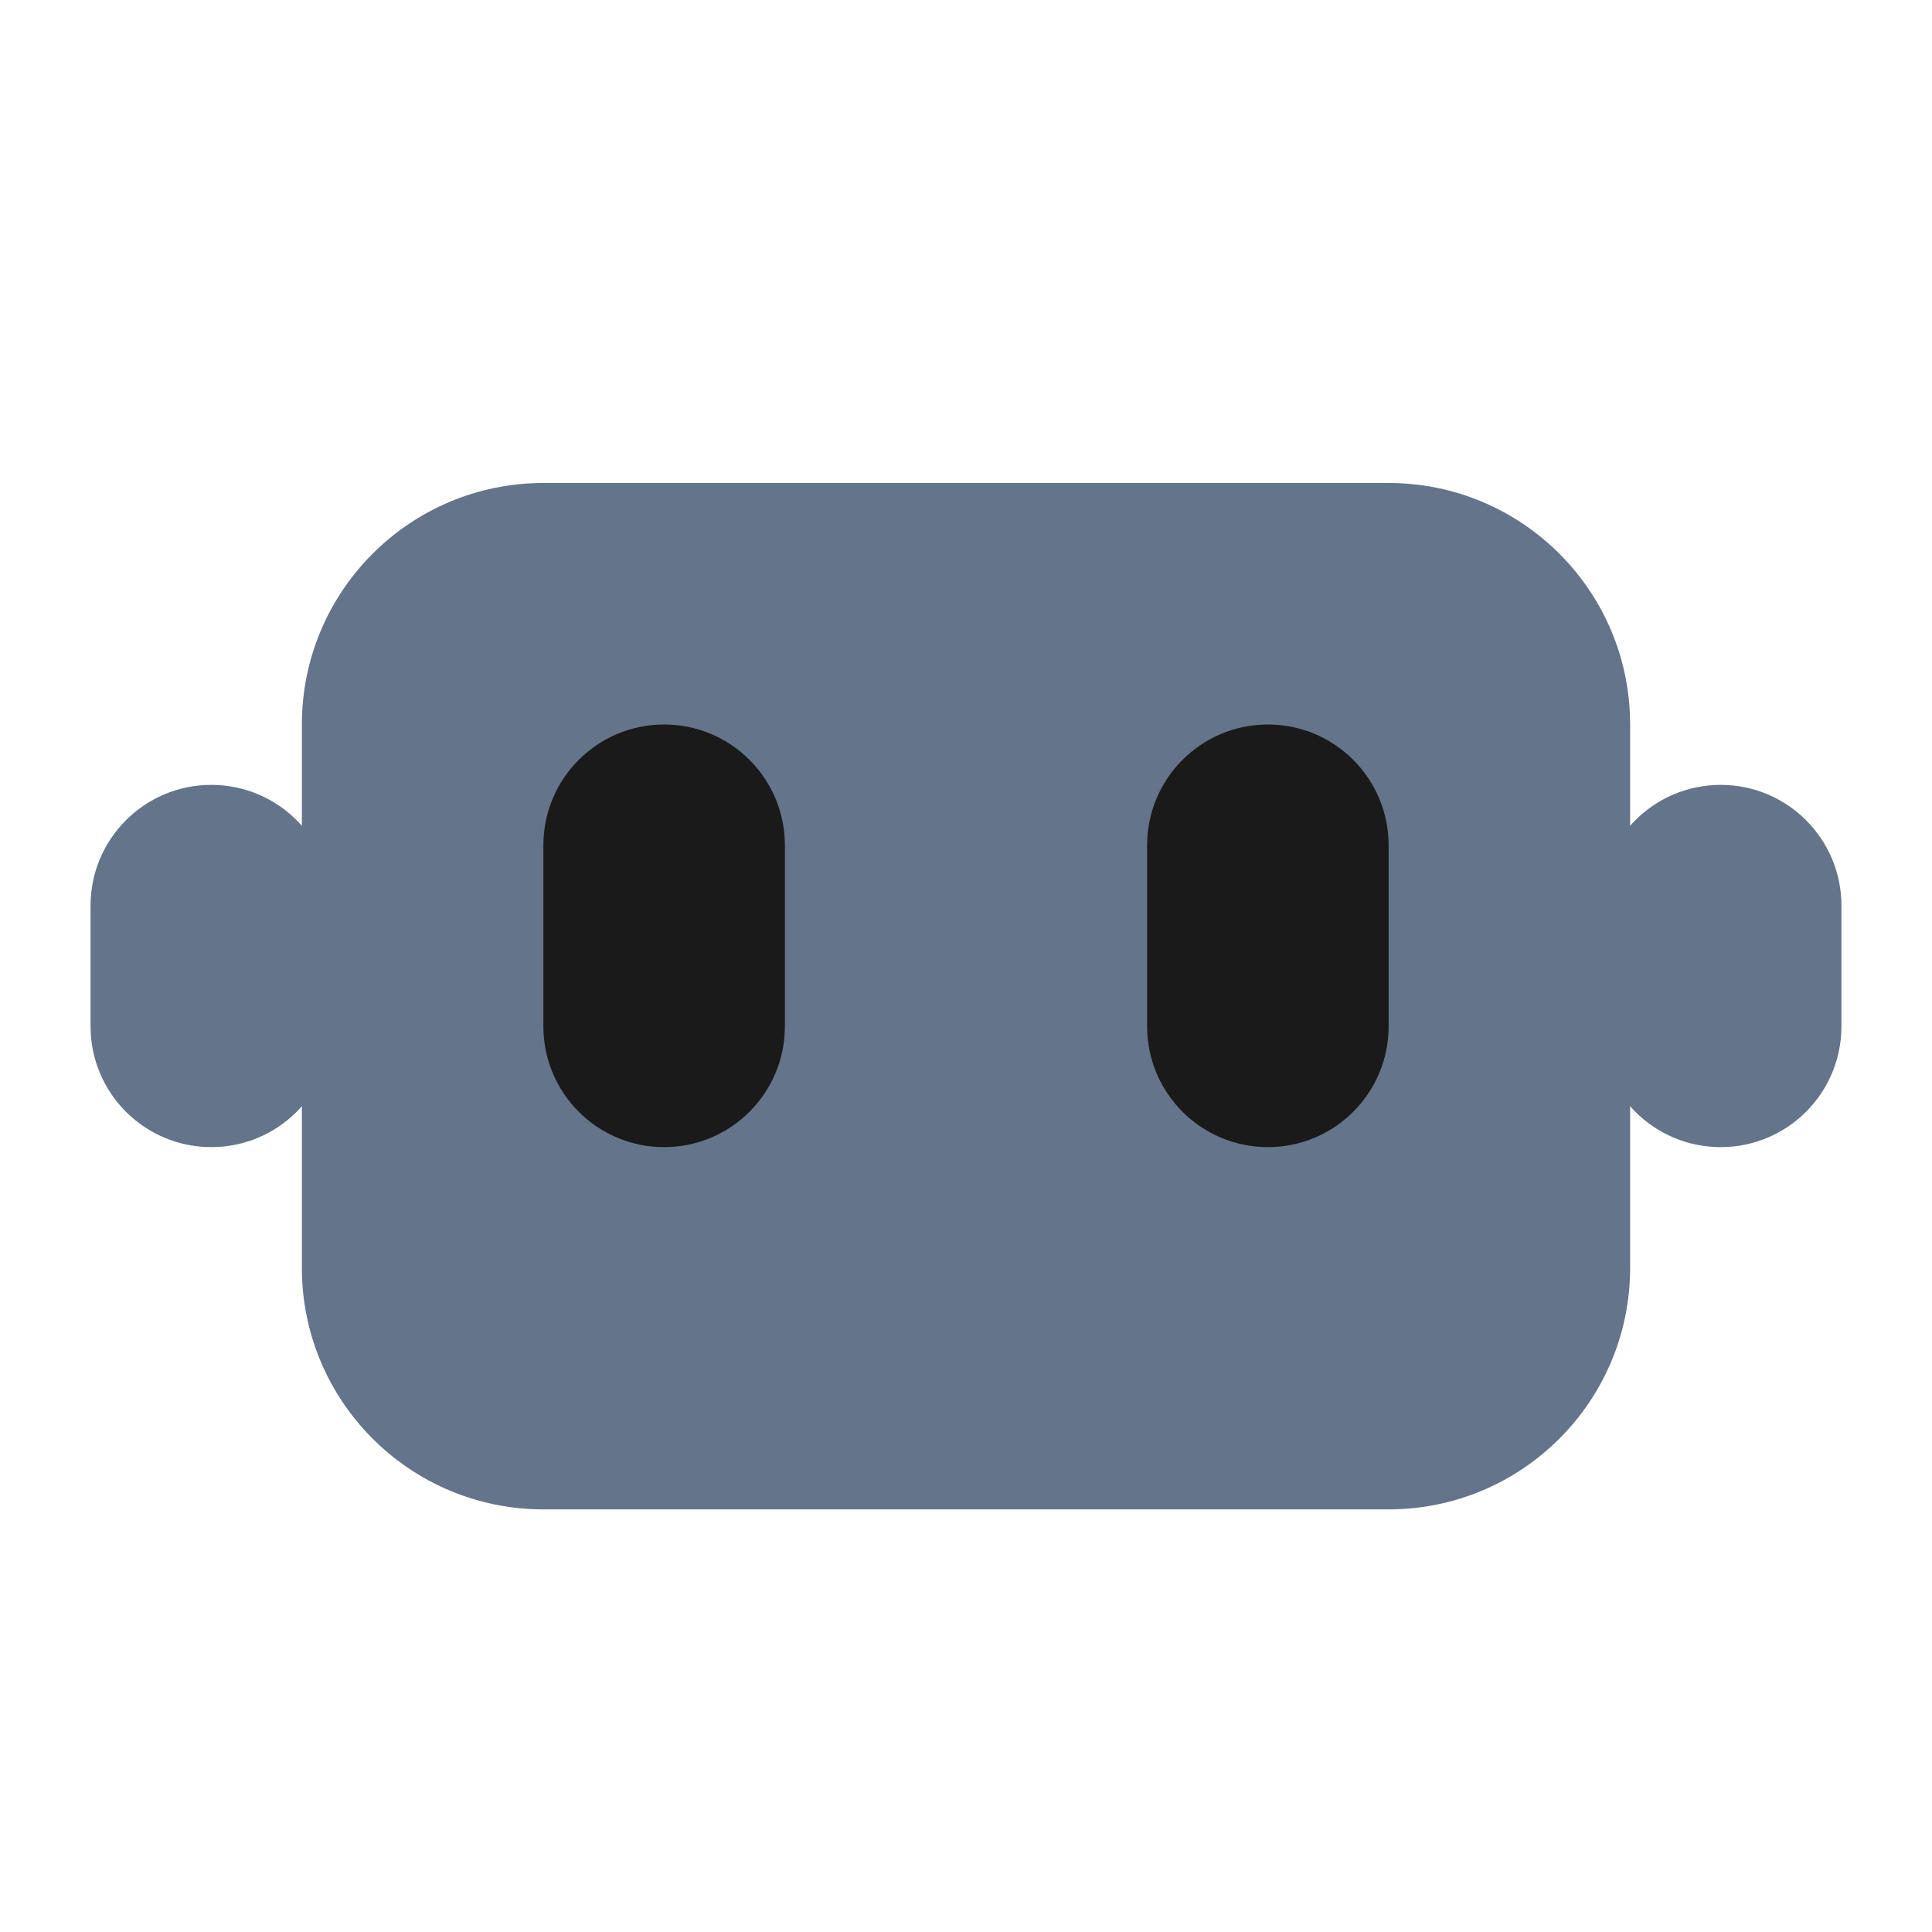
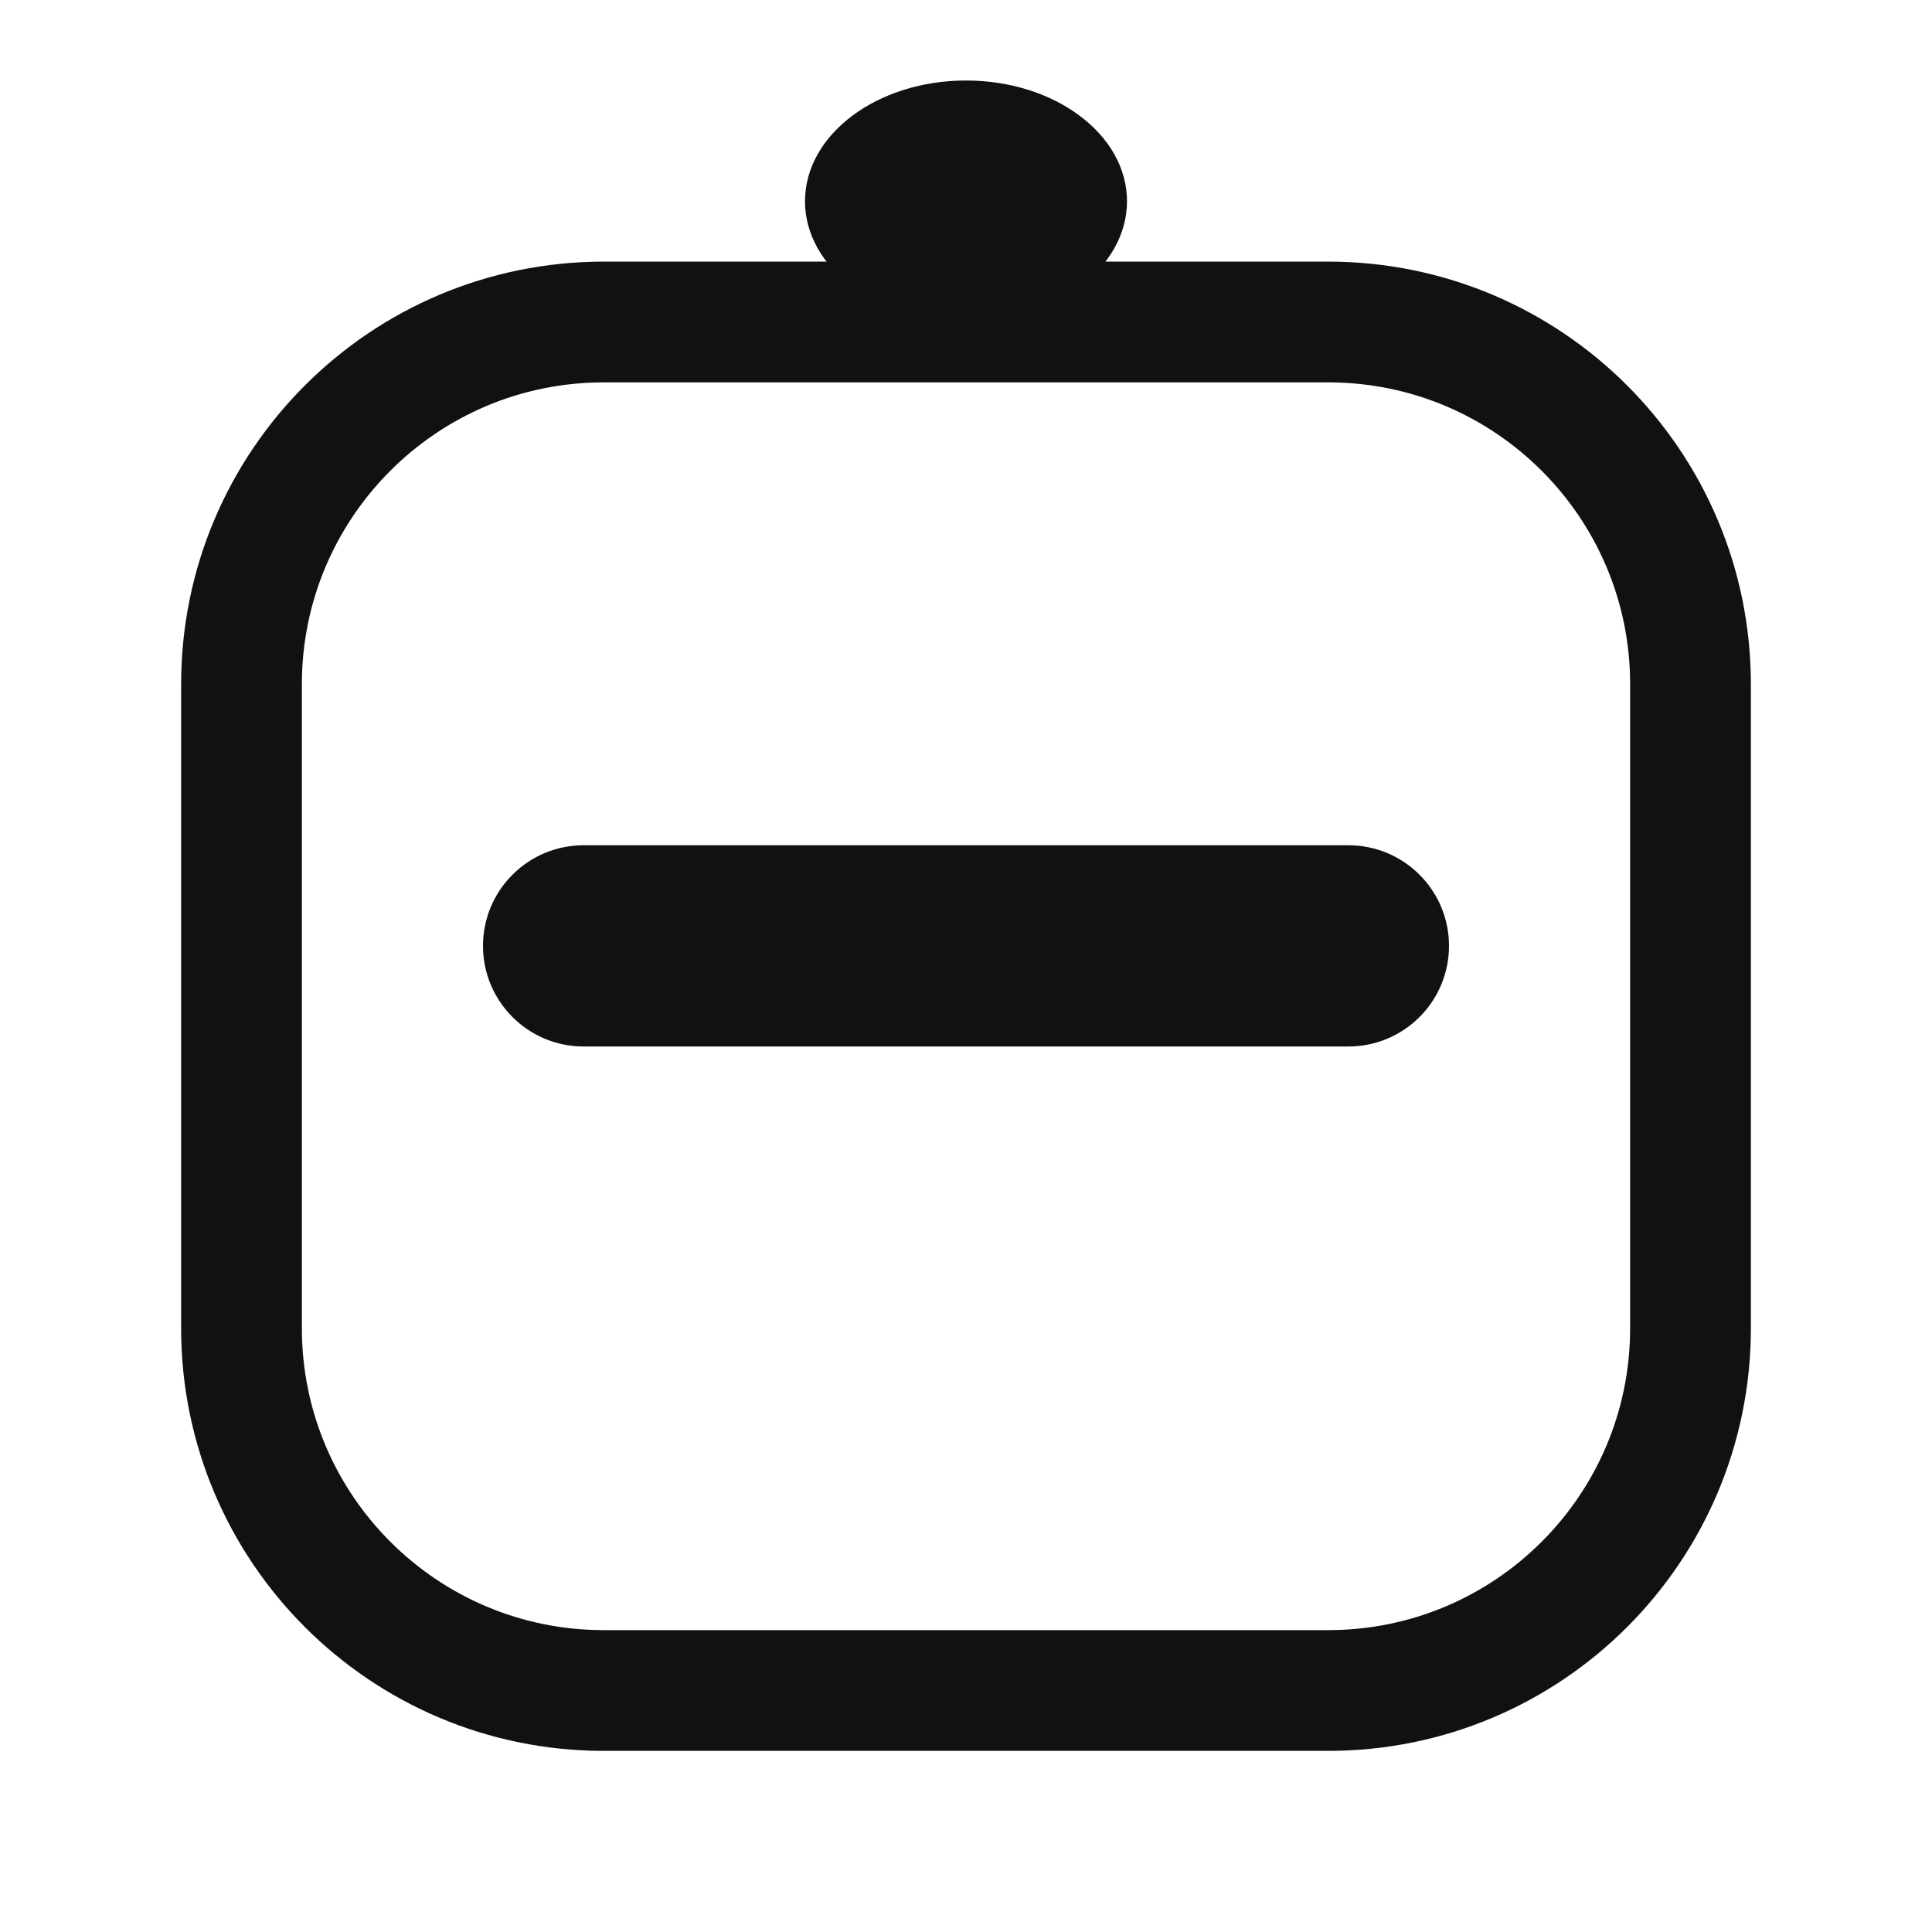
- <svg xmlns="http://www.w3.org/2000/svg" viewBox="0 0 64 64" fill="none">
-   <rect x="10" y="16" width="44" height="34" rx="8" fill="#64748b" />
-   <rect x="18" y="24" width="8" height="14" rx="4" fill="#1a1a1a" />
-   <rect x="38" y="24" width="8" height="14" rx="4" fill="#1a1a1a" />
-   <rect x="3" y="26" width="8" height="12" rx="4" fill="#64748b" />
-   <rect x="53" y="26" width="8" height="12" rx="4" fill="#64748b" />
+ <svg xmlns="http://www.w3.org/2000/svg" viewBox="0 0 24 24" fill="none">
+   <rect x="10" y="1" width="4" height="3" rx="2" fill="#111111" />
+   <rect x="3" y="4" width="18" height="17" rx="4.5" stroke="#111111" stroke-width="1.5" />
+   <rect x="6" y="10.5" width="12" height="2.5" rx="1.25" fill="#111111" />
</svg>
